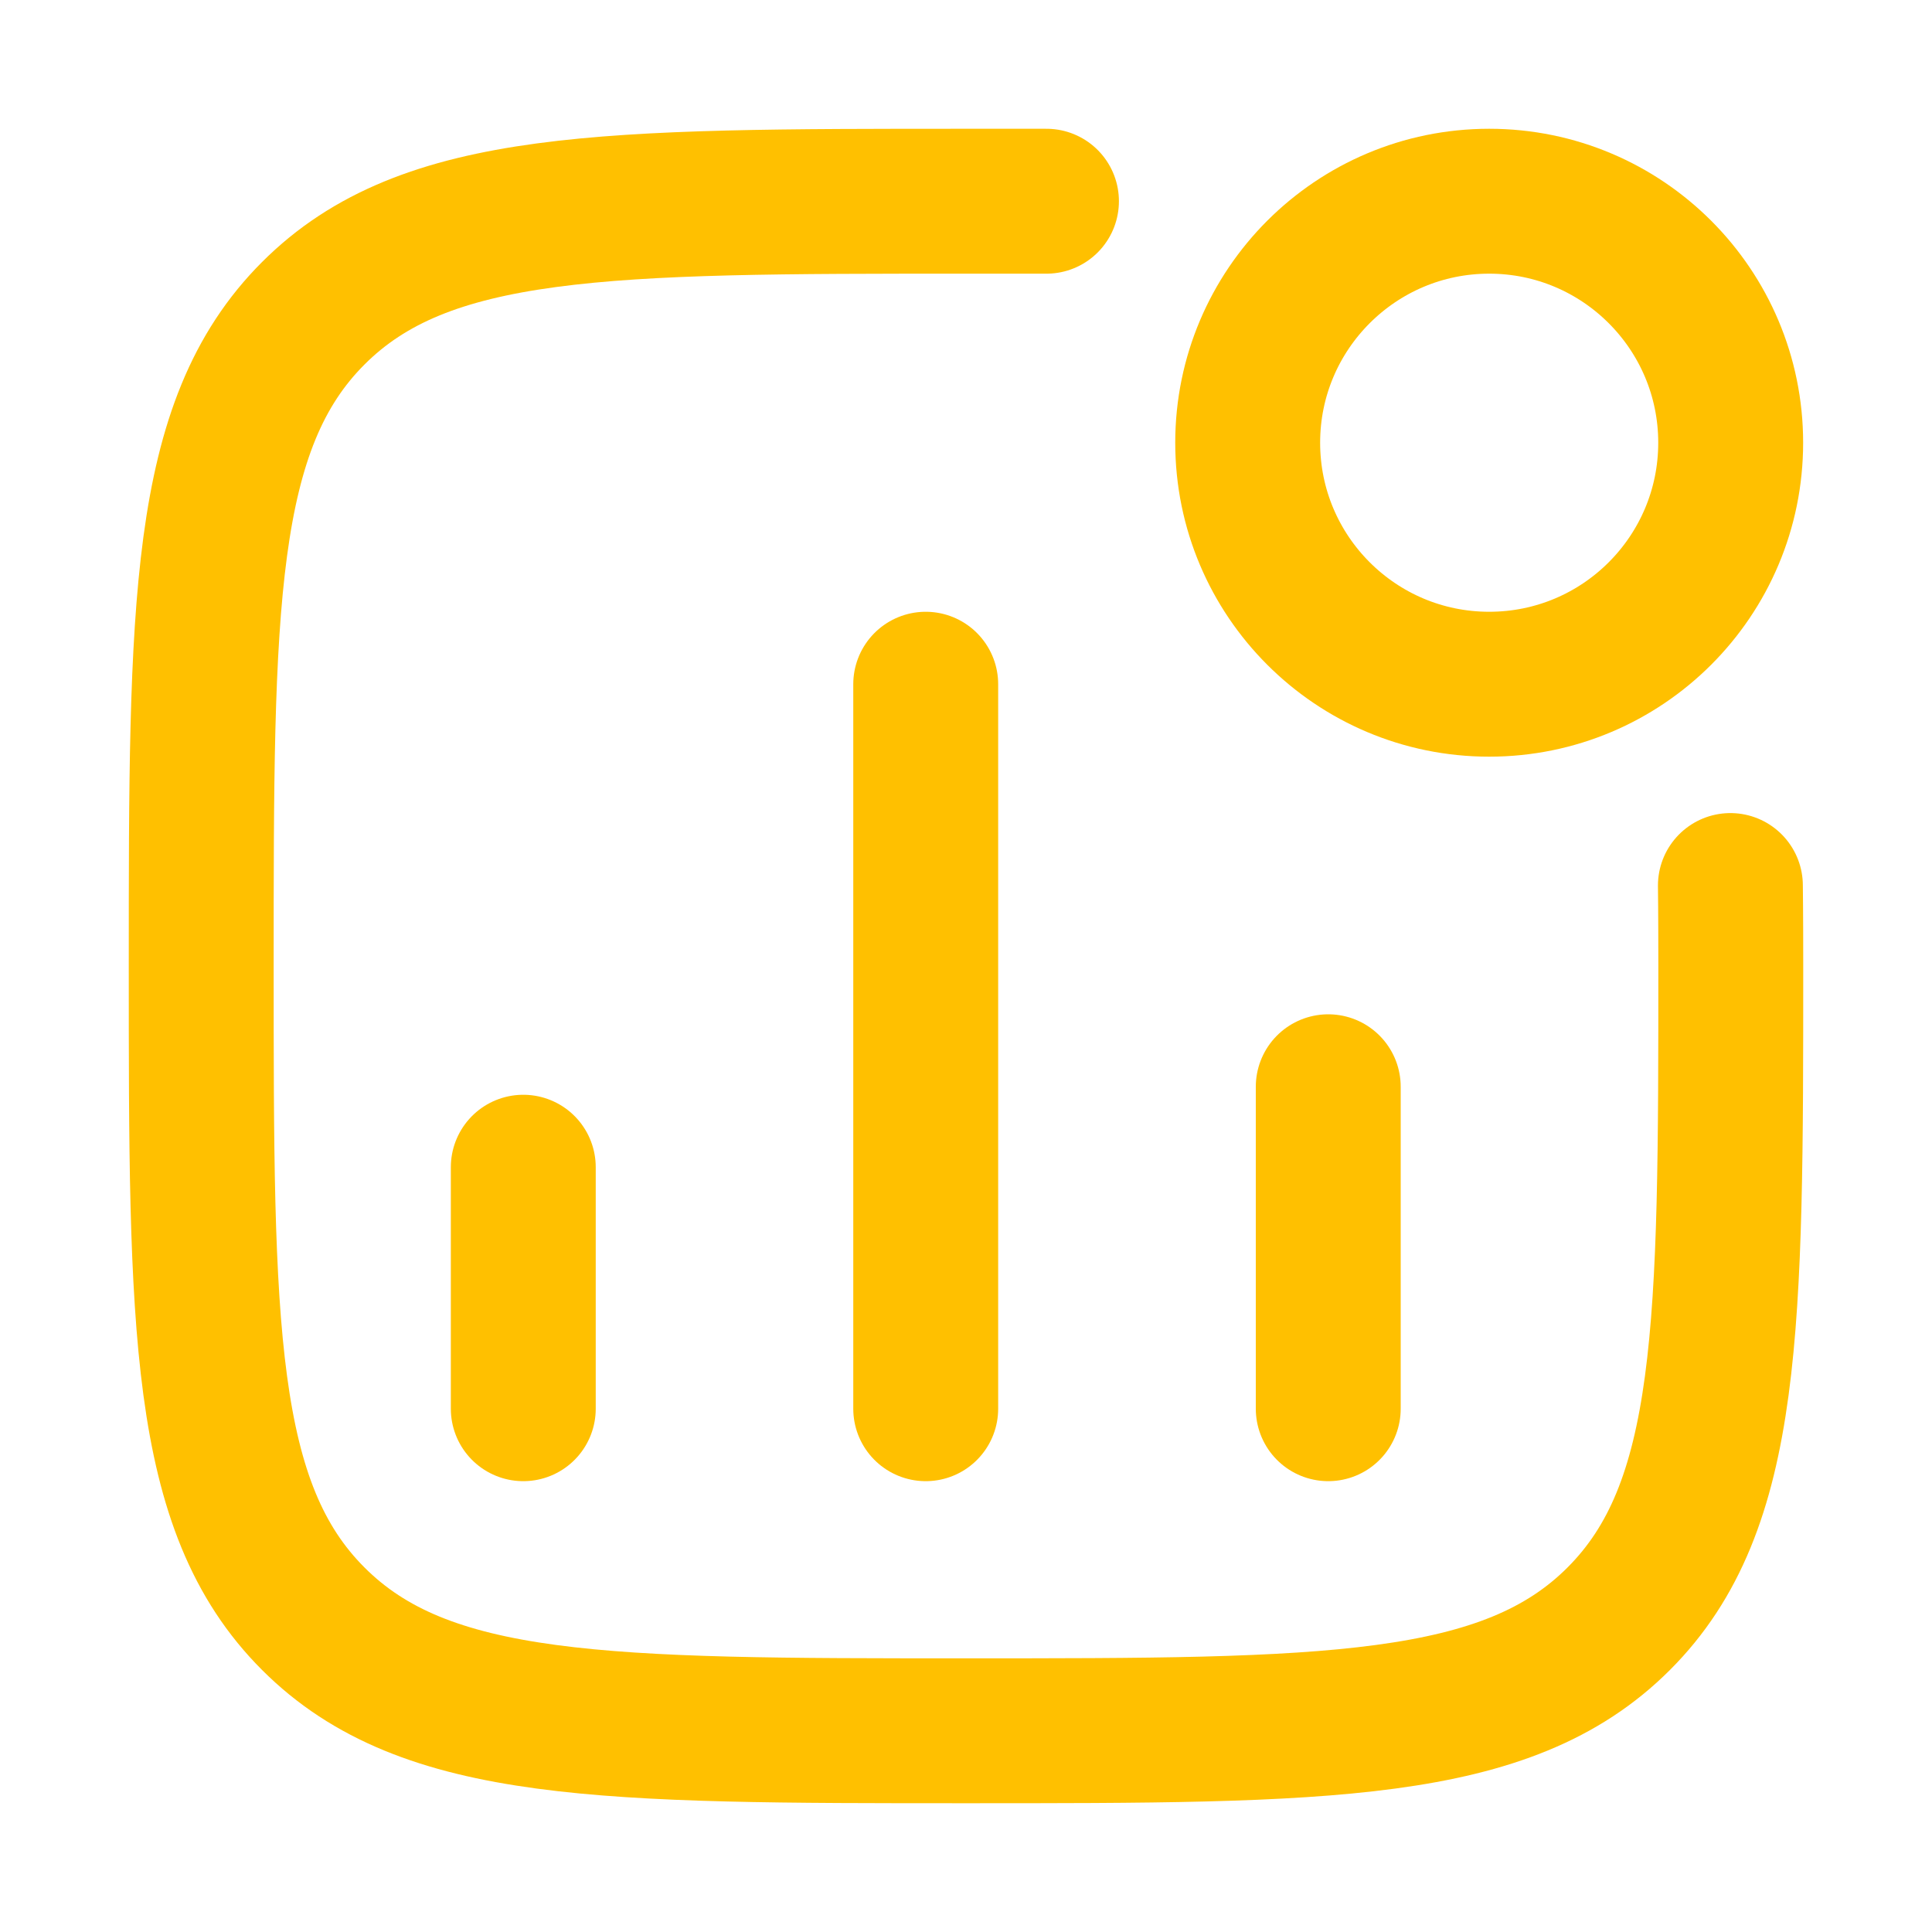
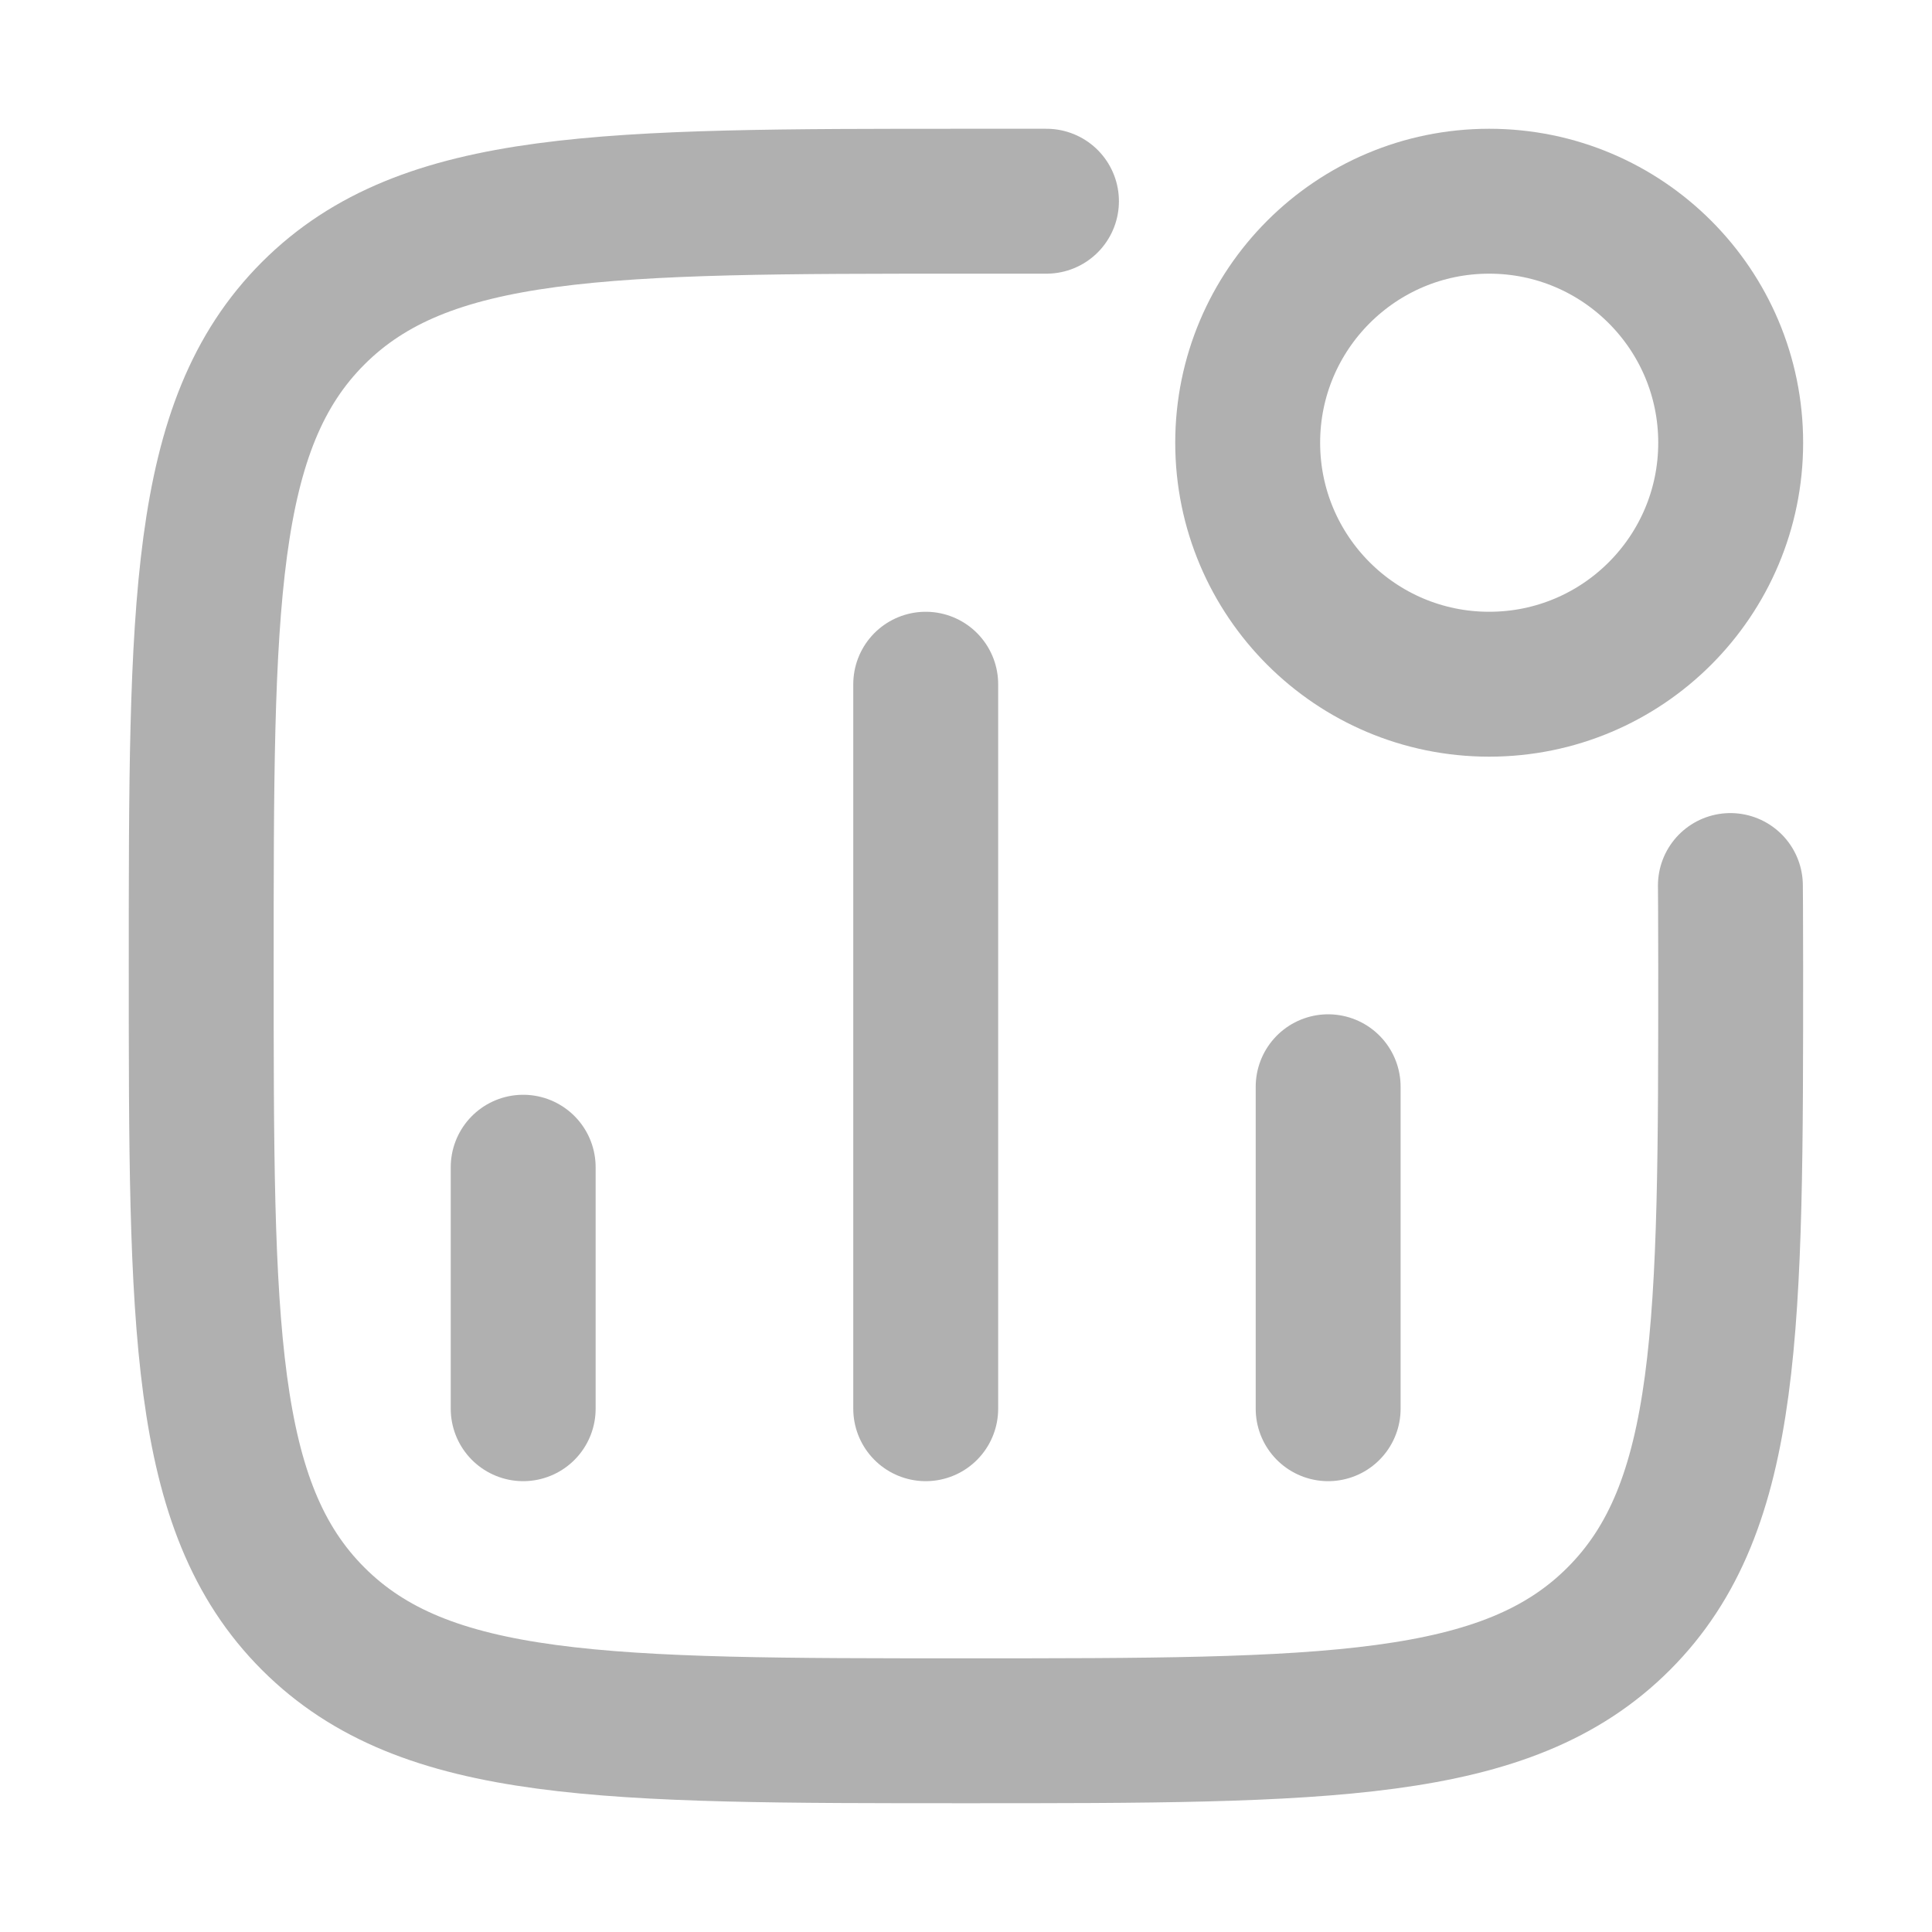
<svg xmlns="http://www.w3.org/2000/svg" width="20" height="20" viewBox="0 0 20 20" fill="none">
-   <path d="M5.417 14.583L5.417 12.083M9.583 14.583L9.583 7.083M13.75 14.583V11.25" stroke="#FFC000" stroke-width="1.5" stroke-linecap="round" />
-   <path d="M17.916 4.583C17.916 5.964 16.797 7.083 15.416 7.083C14.036 7.083 12.916 5.964 12.916 4.583C12.916 3.203 14.036 2.083 15.416 2.083C16.797 2.083 17.916 3.203 17.916 4.583Z" stroke="#FFC000" stroke-width="1.5" />
-   <path d="M17.913 9.167C17.913 9.167 17.917 9.45 17.917 10C17.917 13.732 17.917 15.598 16.757 16.757C15.598 17.917 13.732 17.917 10 17.917C6.268 17.917 4.402 17.917 3.243 16.757C2.083 15.598 2.083 13.732 2.083 10C2.083 6.268 2.083 4.402 3.243 3.243C4.402 2.083 6.268 2.083 10 2.083L10.833 2.083" stroke="#FFC000" stroke-width="1.5" stroke-linecap="round" stroke-linejoin="round" />
+   <path d="M5.416 14.583L5.416 12.083M9.583 14.583L9.583 7.083M13.749 14.583V11.25" stroke="#B0B0B0" stroke-width="1.5" stroke-linecap="round" />
+   <path d="M17.916 4.583C17.916 5.964 16.797 7.083 15.416 7.083C14.035 7.083 12.916 5.964 12.916 4.583C12.916 3.203 14.035 2.083 15.416 2.083C16.797 2.083 17.916 3.203 17.916 4.583Z" stroke="#B0B0B0" stroke-width="1.5" />
+   <path d="M17.913 9.167C17.913 9.167 17.916 9.45 17.916 10C17.916 13.732 17.916 15.598 16.757 16.757C15.598 17.917 13.732 17.917 10 17.917C6.268 17.917 4.402 17.917 3.242 16.757C2.083 15.598 2.083 13.732 2.083 10C2.083 6.268 2.083 4.402 3.242 3.243C4.402 2.083 6.268 2.083 10 2.083L10.833 2.083" stroke="#B0B0B0" stroke-width="1.5" stroke-linecap="round" stroke-linejoin="round" />
</svg>
